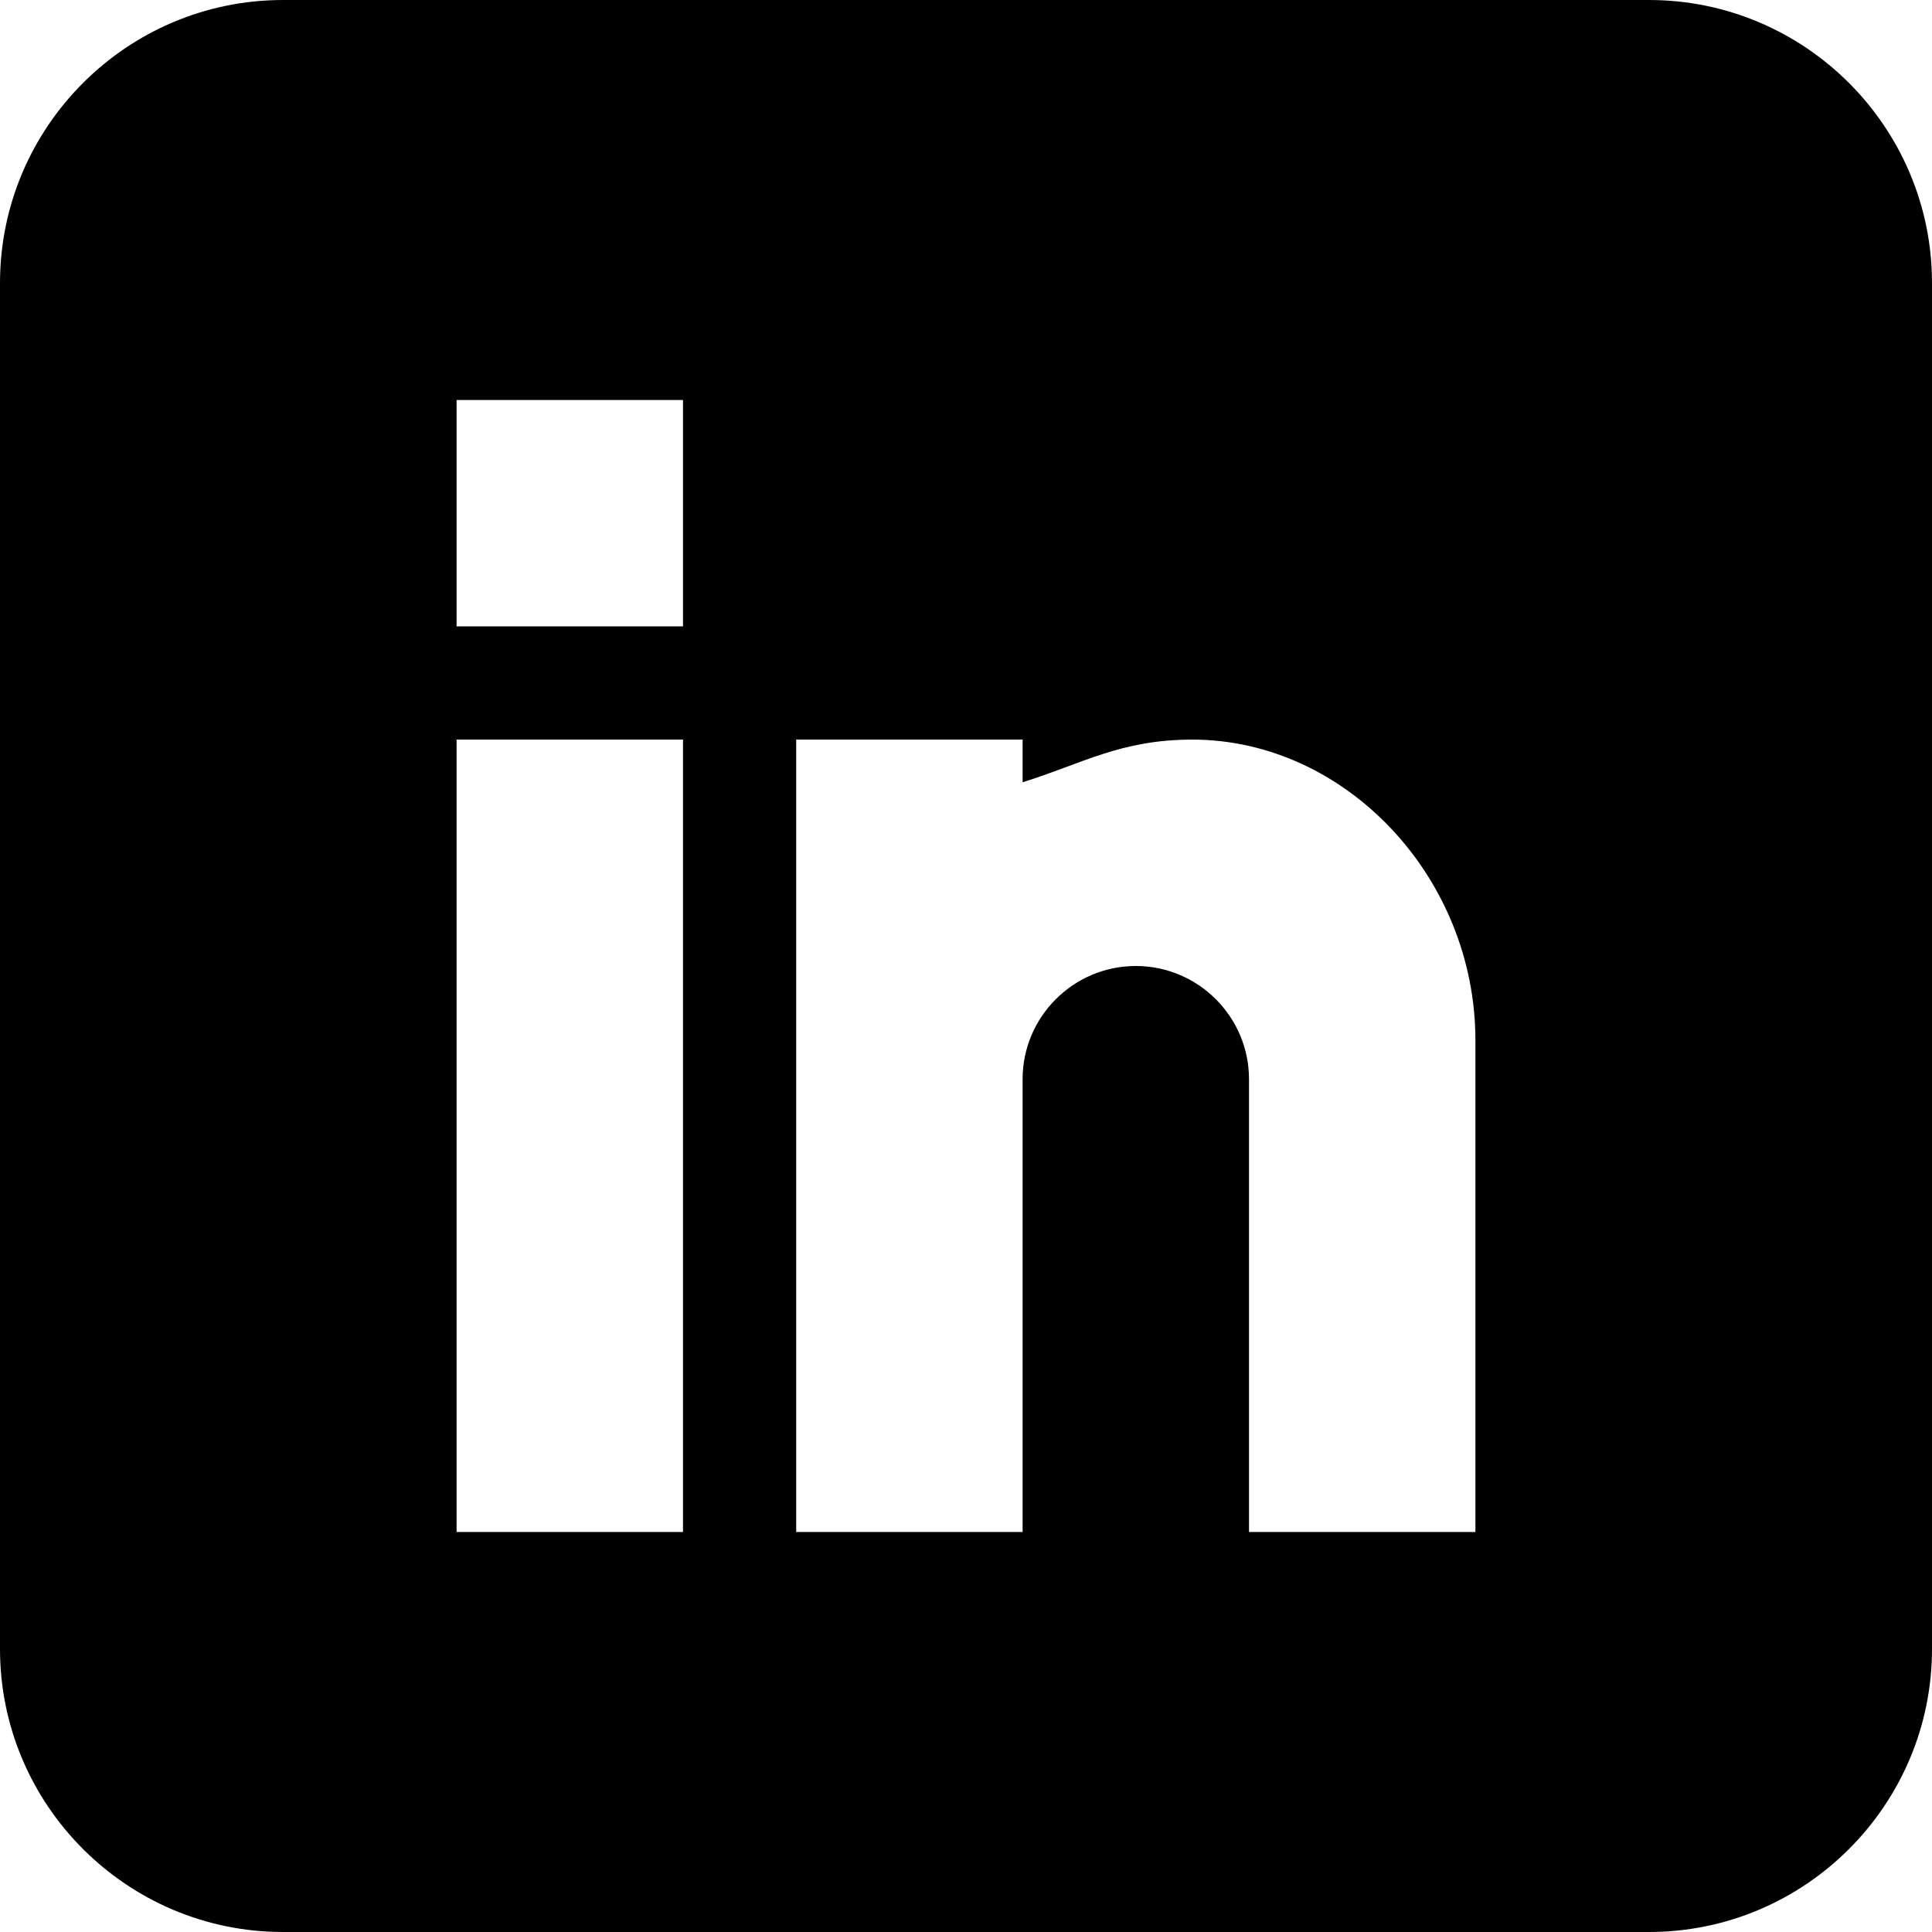
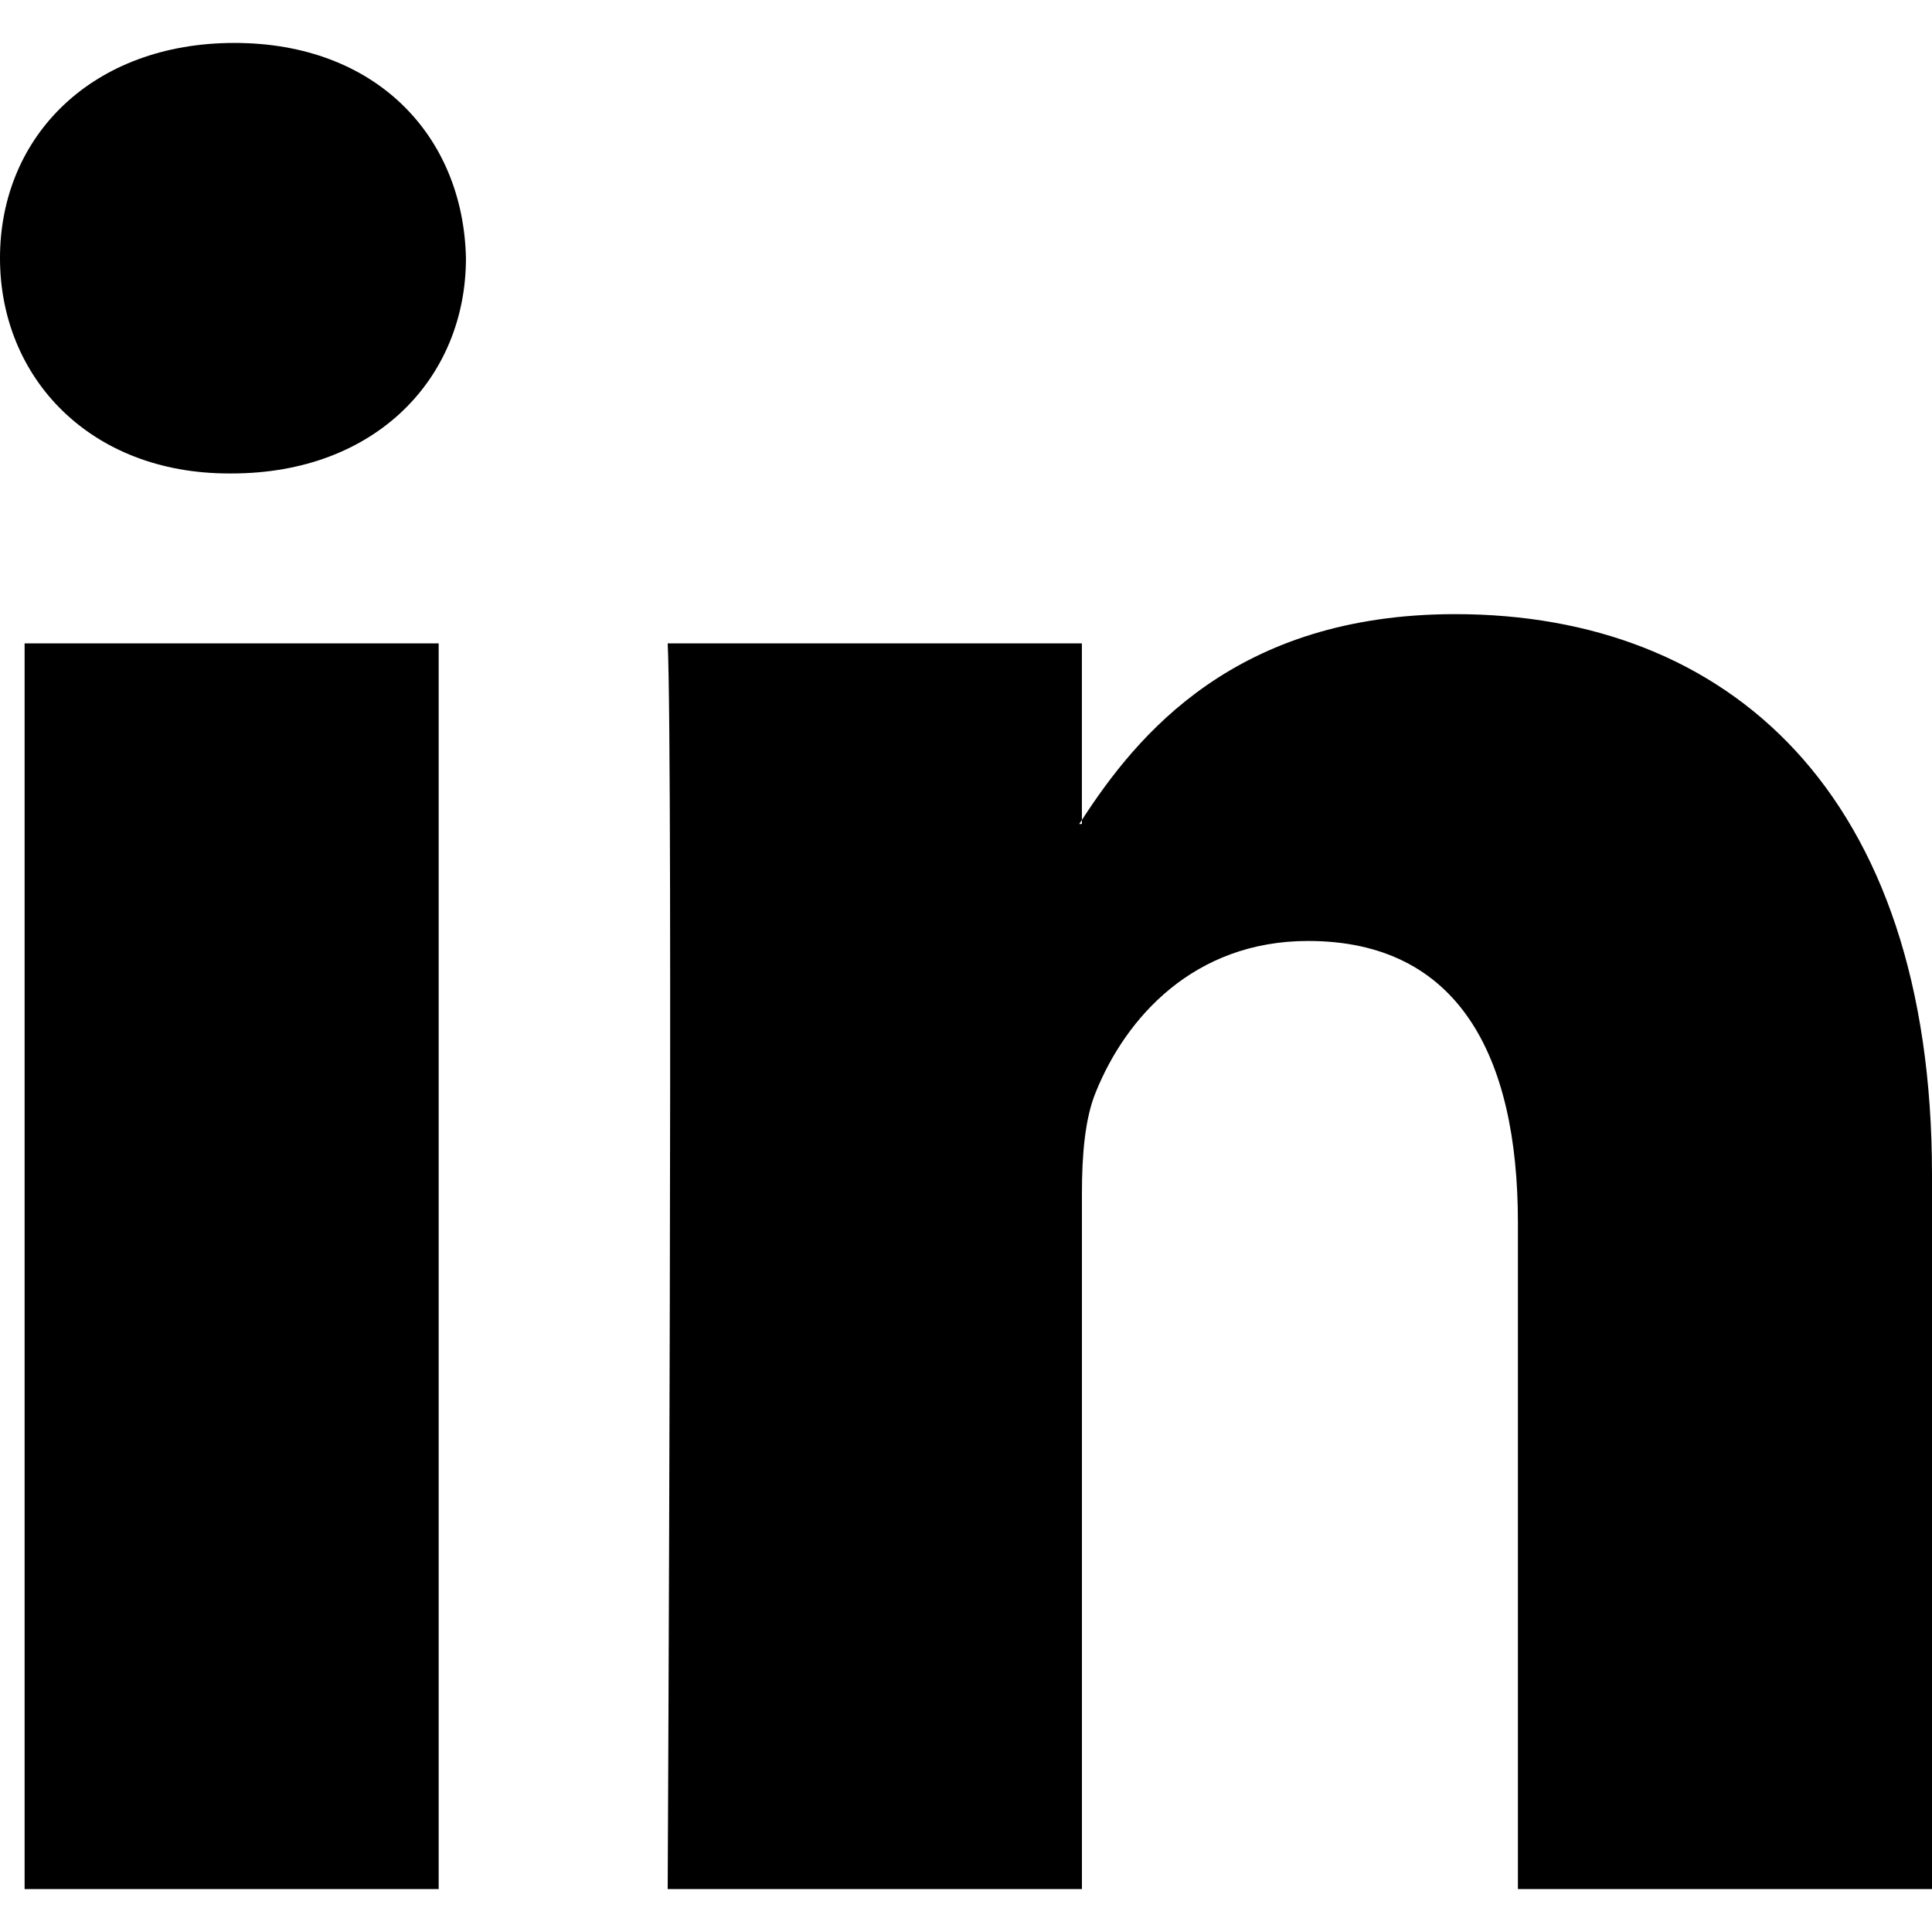
- <svg xmlns="http://www.w3.org/2000/svg" viewBox="0 0 512 512">
-   <path d="m437 0h-362c-41.352 0-75 33.648-75 75v362c0 41.352 33.648 75 75 75h362c41.352 0 75-33.648 75-75v-362c0-41.352-33.648-75-75-75zm-256 406h-60v-210h60zm0-240h-60v-60h60zm210 240h-60v-120c0-16.539-13.461-30-30-30s-30 13.461-30 30v120h-60v-210h60v11.309c15.719-4.887 25.93-11.309 45-11.309 40.691.043 75 36.547 75 79.688zm0 0" />
+ <svg xmlns="http://www.w3.org/2000/svg" version="1.1" id="Capa_1" x="0px" y="0px" width="430.117px" height="430.117px" viewBox="0 0 430.117 430.117" style="enable-background:new 0 0 430.117 430.117;" xml:space="preserve">
+   <g>
+     <path id="LinkedIn" d="M430.117,261.543V420.56h-92.188V272.193c0-37.271-13.334-62.707-46.703-62.707   c-25.473,0-40.632,17.142-47.301,33.724c-2.432,5.928-3.058,14.179-3.058,22.477V420.56h-92.219c0,0,1.242-251.285,0-277.32h92.21   v39.309c-0.187,0.294-0.43,0.611-0.606,0.896h0.606v-0.896c12.251-18.869,34.13-45.824,83.102-45.824   C384.633,136.724,430.117,176.361,430.117,261.543z M52.183,9.558C20.635,9.558,0,30.251,0,57.463   c0,26.619,20.038,47.94,50.959,47.94h0.616c32.159,0,52.159-21.317,52.159-47.94C103.128,30.251,83.734,9.558,52.183,9.558z    M5.477,420.56h92.184v-277.32H5.477V420.56z" />
+   </g>
+   <g>
+ </g>
+   <g>
+ </g>
+   <g>
+ </g>
+   <g>
+ </g>
+   <g>
+ </g>
+   <g>
+ </g>
+   <g>
+ </g>
+   <g>
+ </g>
+   <g>
+ </g>
+   <g>
+ </g>
+   <g>
+ </g>
+   <g>
+ </g>
+   <g>
+ </g>
+   <g>
+ </g>
+   <g>
+ </g>
</svg>
